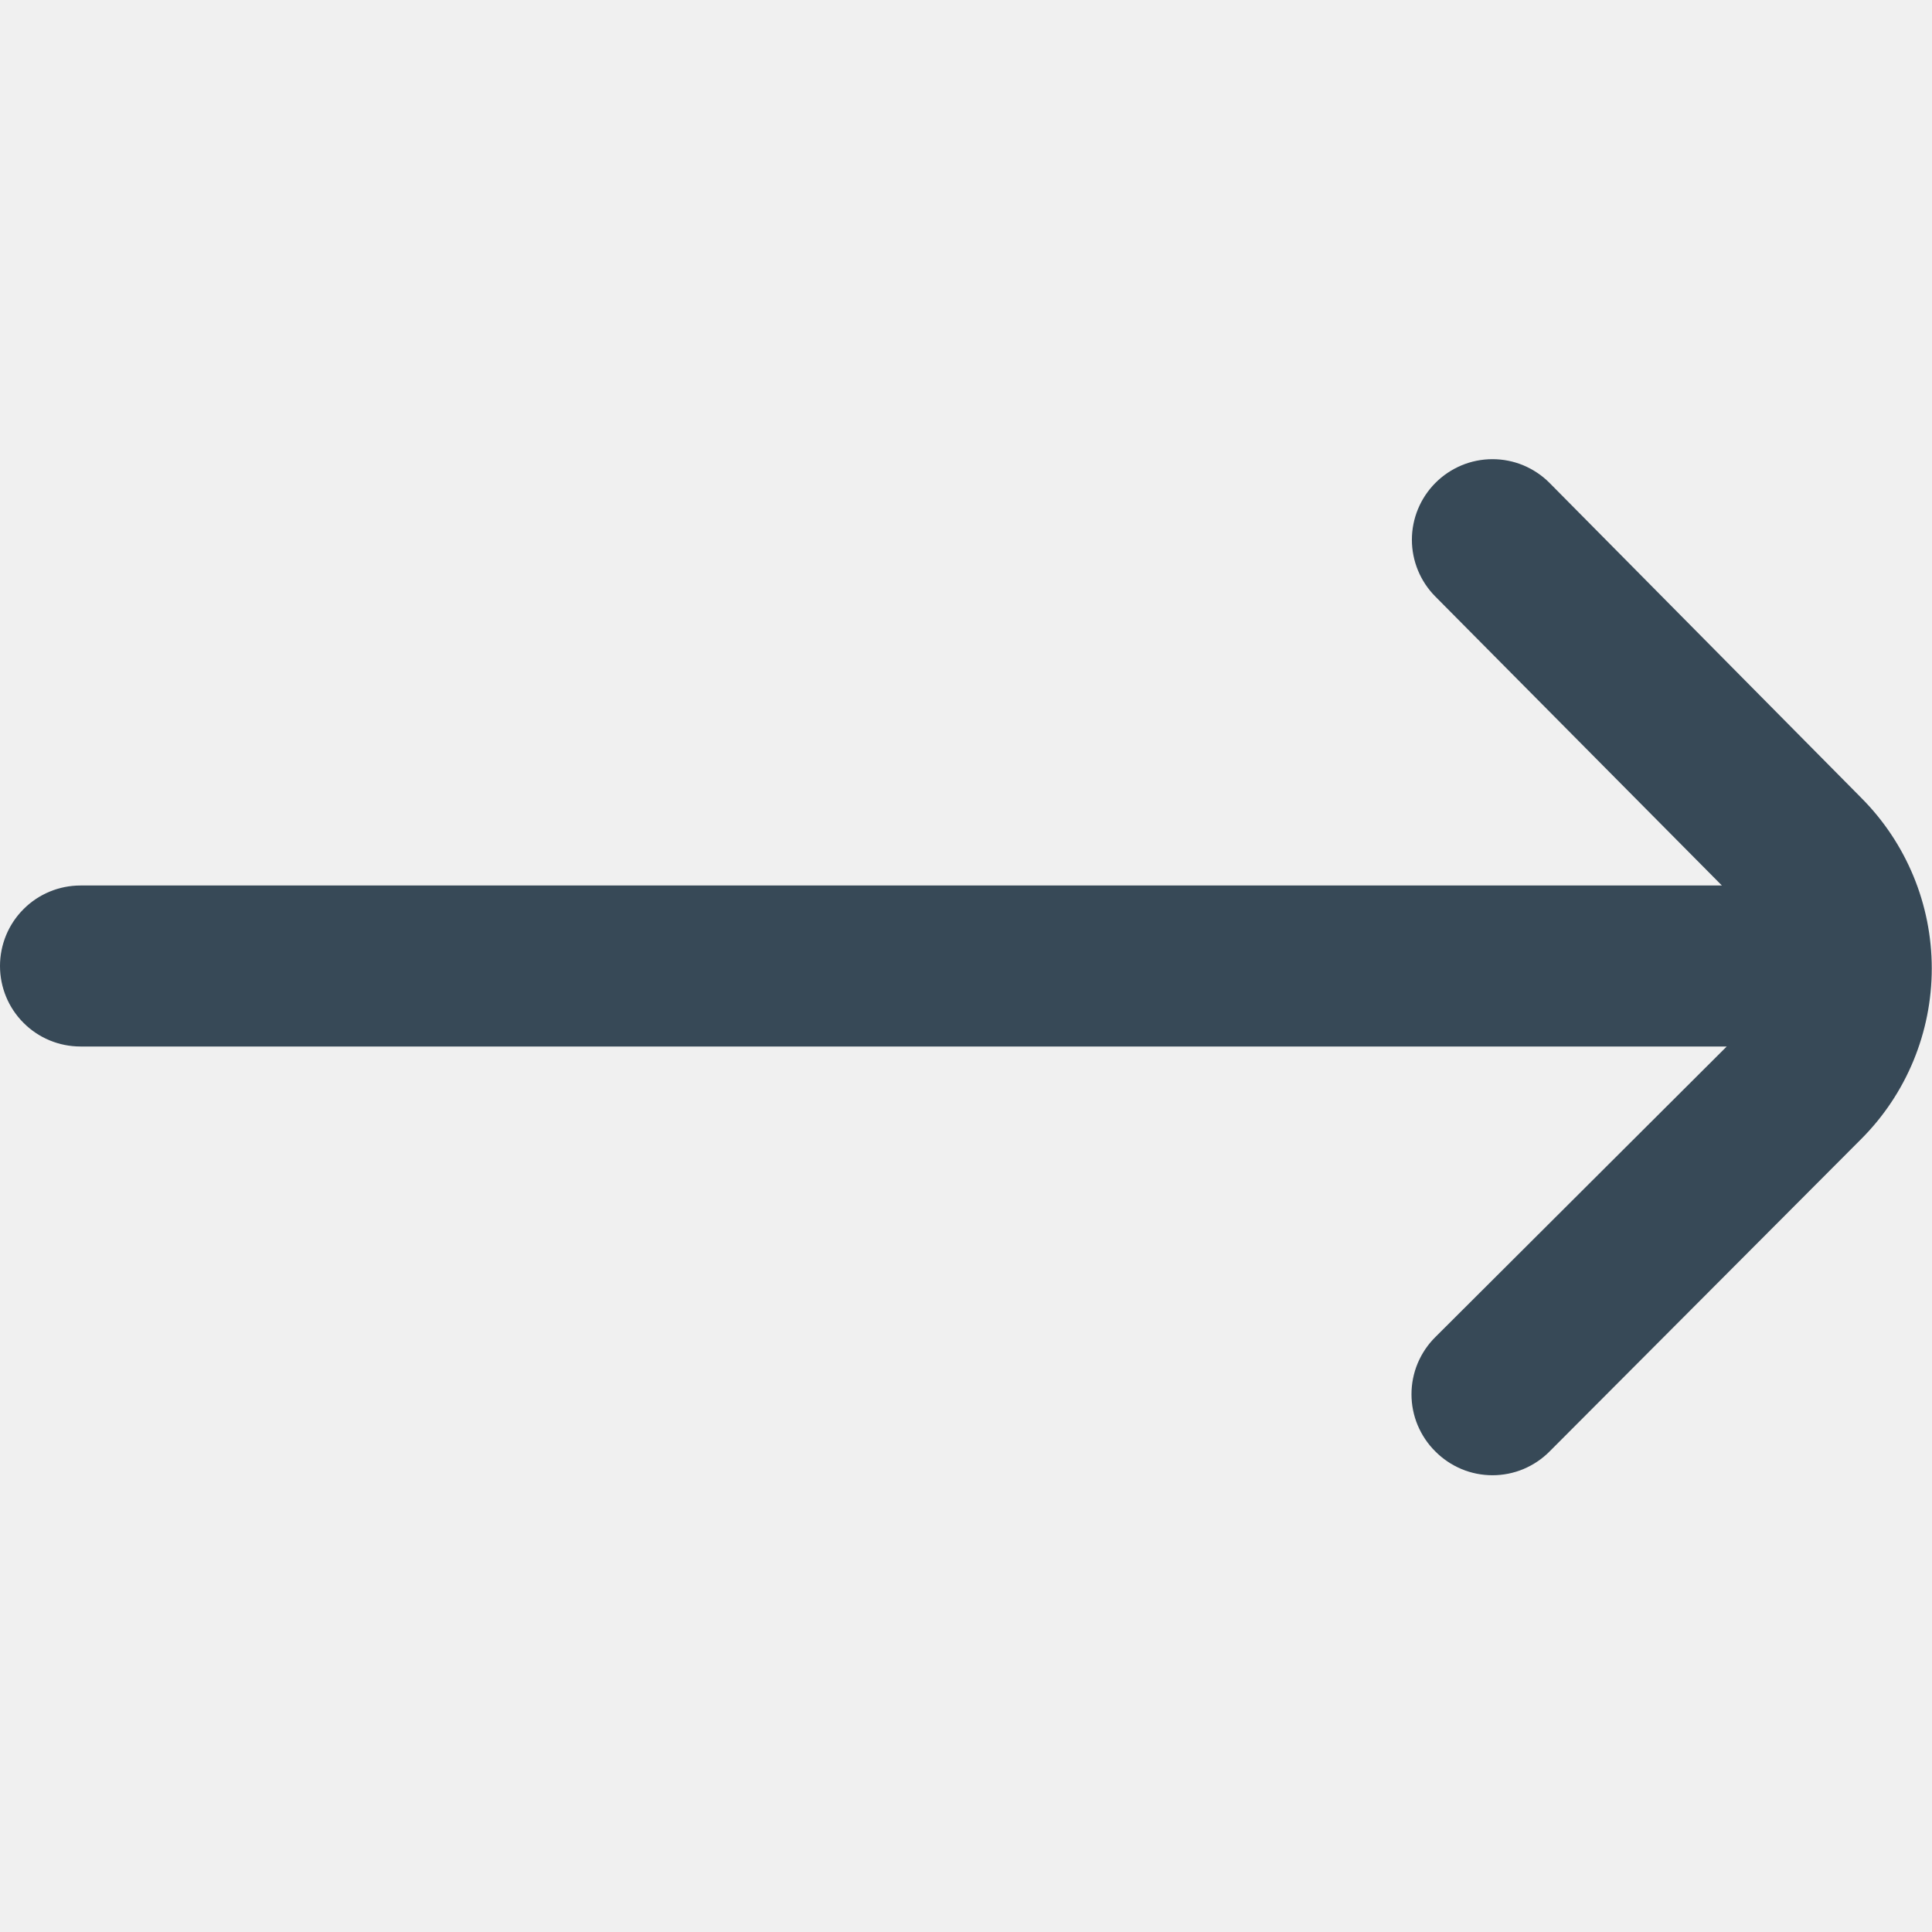
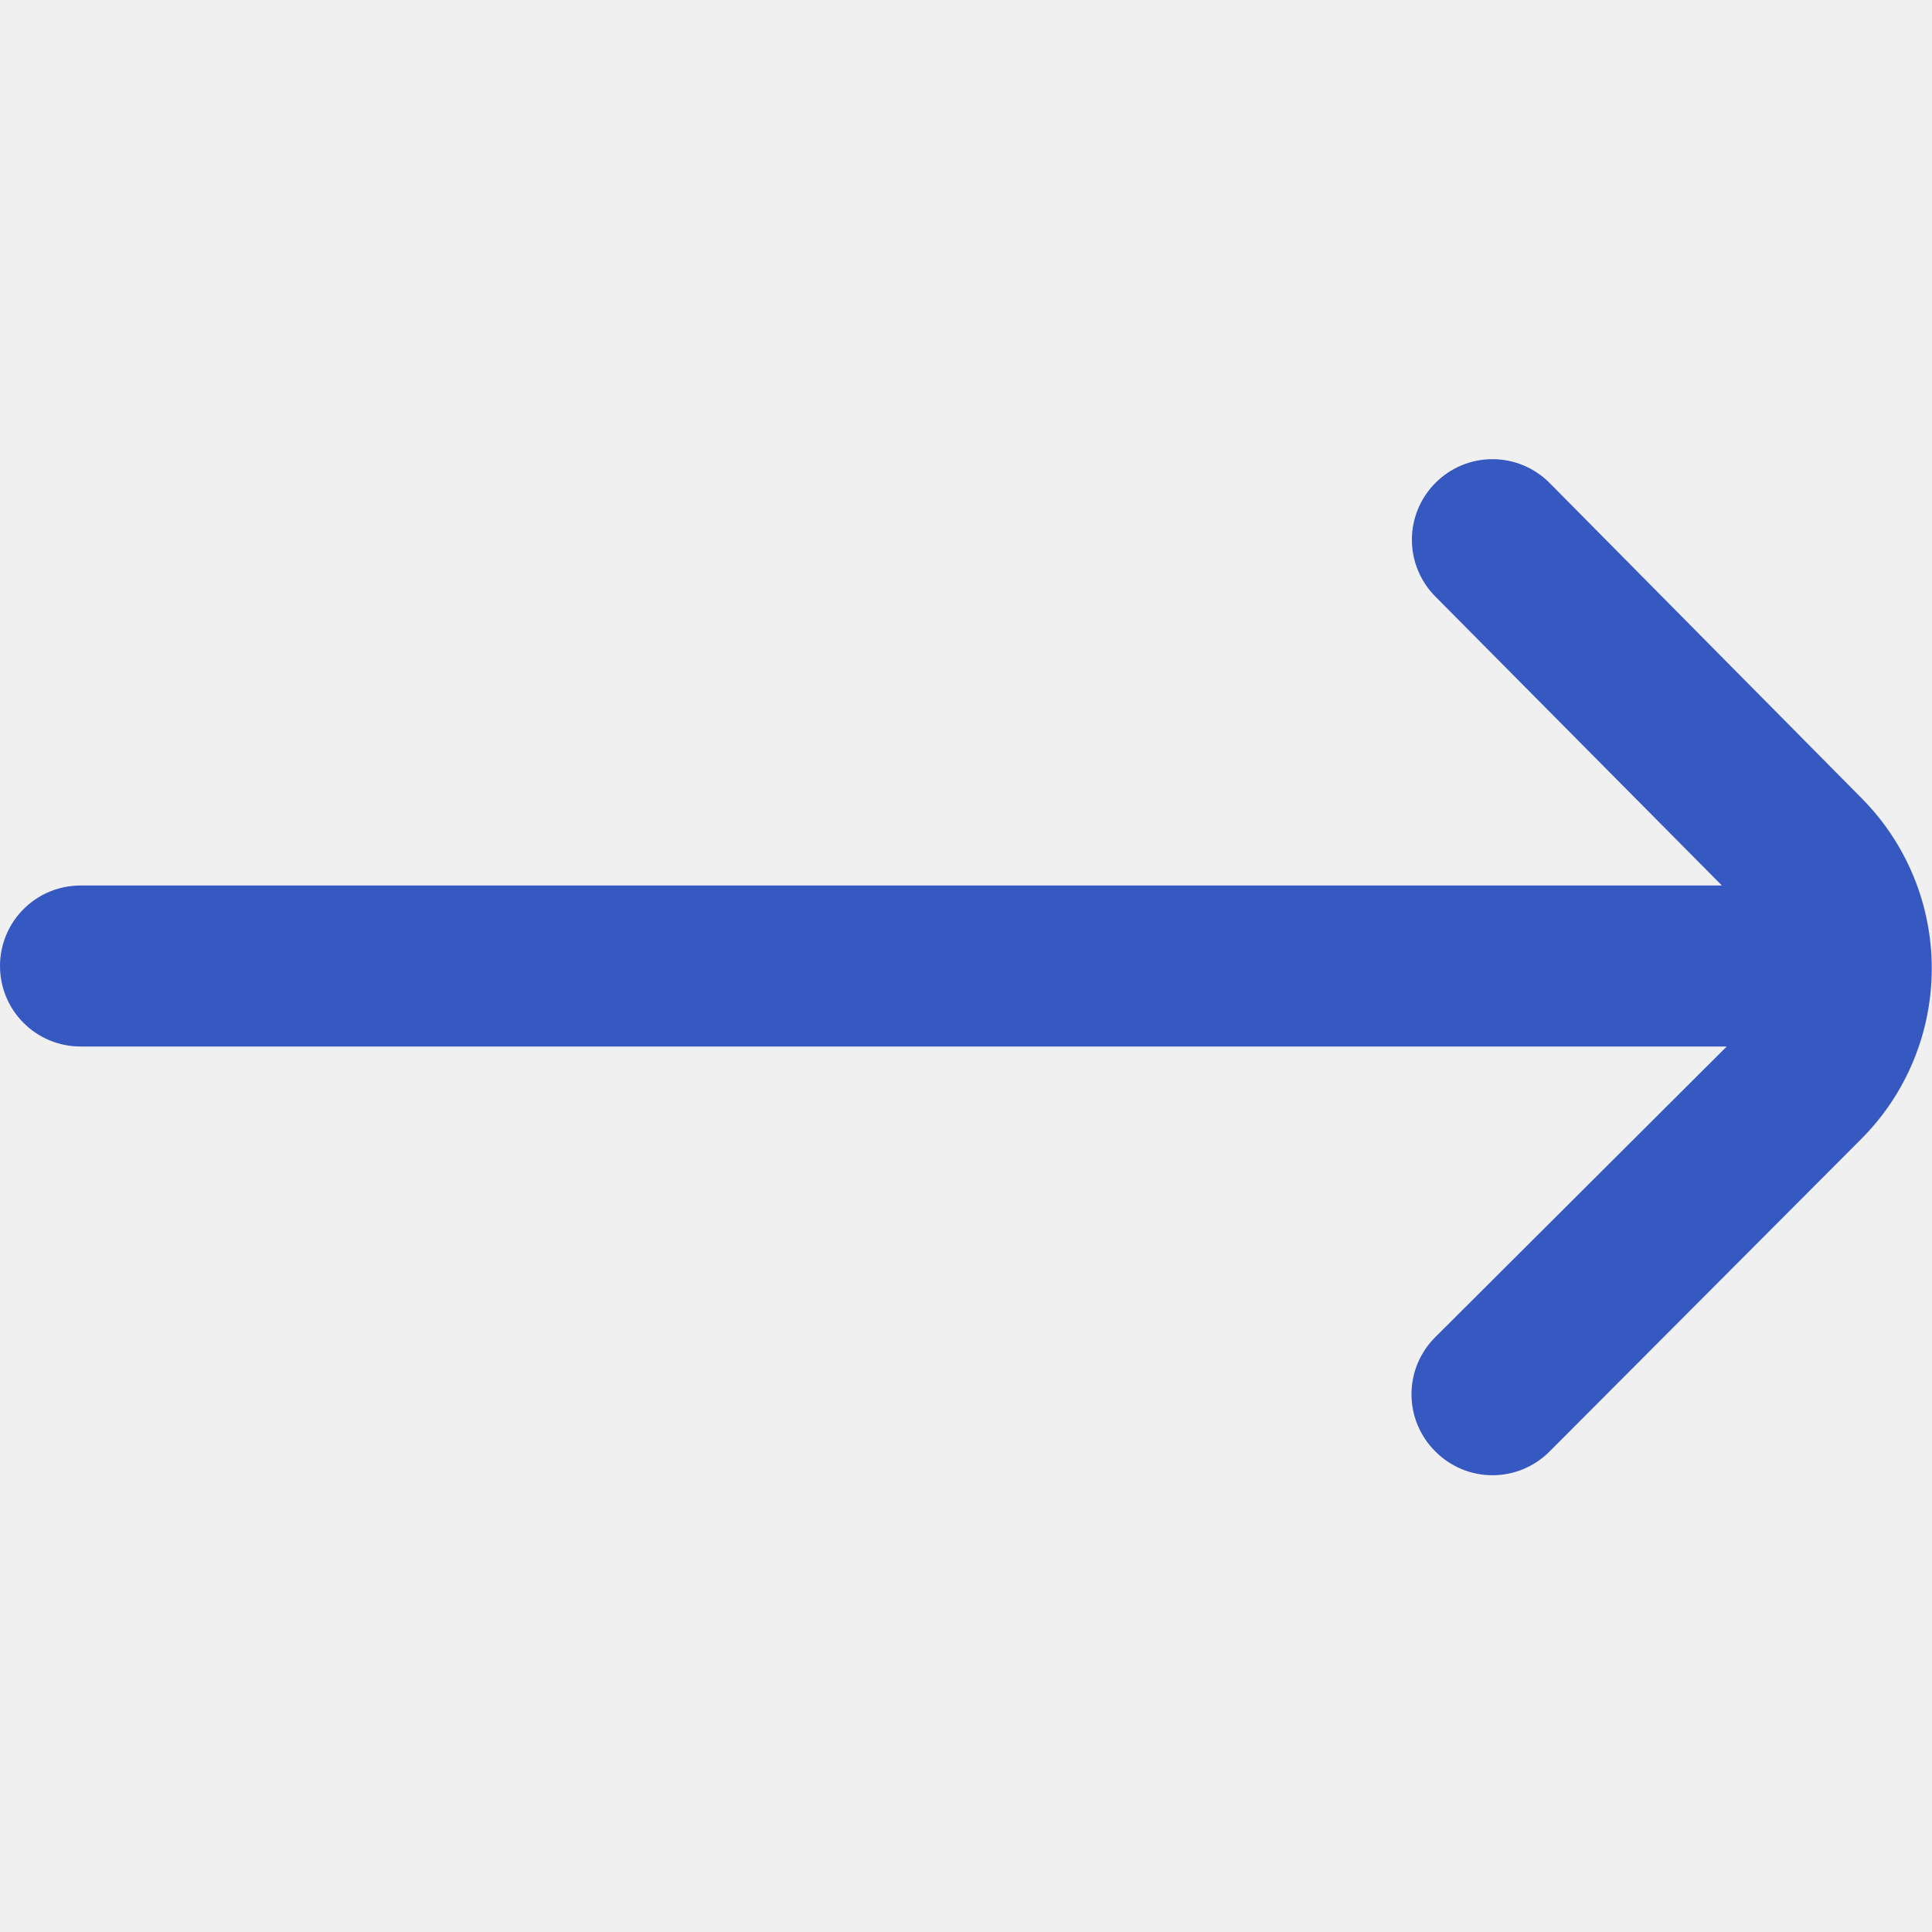
<svg xmlns="http://www.w3.org/2000/svg" width="24" height="24" viewBox="0 0 24 24" fill="none">
  <g clip-path="url(#clip0_403_3200)">
-     <path d="M23.12 9.91L19.25 6C19.157 5.906 19.046 5.832 18.925 5.781C18.803 5.73 18.672 5.704 18.54 5.704C18.408 5.704 18.277 5.73 18.155 5.781C18.034 5.832 17.923 5.906 17.83 6C17.644 6.187 17.539 6.441 17.539 6.705C17.539 6.969 17.644 7.223 17.83 7.41L21.39 11H1C0.735 11 0.48 11.105 0.293 11.293C0.105 11.48 0 11.735 0 12H0C0 12.265 0.105 12.52 0.293 12.707C0.48 12.895 0.735 13 1 13H21.45L17.83 16.61C17.736 16.703 17.662 16.814 17.611 16.935C17.56 17.057 17.534 17.188 17.534 17.32C17.534 17.452 17.56 17.583 17.611 17.705C17.662 17.826 17.736 17.937 17.83 18.03C17.923 18.124 18.034 18.198 18.155 18.249C18.277 18.3 18.408 18.326 18.54 18.326C18.672 18.326 18.803 18.3 18.925 18.249C19.046 18.198 19.157 18.124 19.25 18.03L23.12 14.15C23.682 13.588 23.997 12.825 23.997 12.03C23.997 11.235 23.682 10.473 23.12 9.91Z" fill="#374957" />
+     <path d="M23.12 9.91L19.25 6C19.157 5.906 19.046 5.832 18.925 5.781C18.803 5.73 18.672 5.704 18.54 5.704C18.408 5.704 18.277 5.73 18.155 5.781C18.034 5.832 17.923 5.906 17.83 6C17.644 6.187 17.539 6.441 17.539 6.705C17.539 6.969 17.644 7.223 17.83 7.41L21.39 11H1C0.735 11 0.48 11.105 0.293 11.293C0.105 11.48 0 11.735 0 12H0C0 12.265 0.105 12.52 0.293 12.707C0.48 12.895 0.735 13 1 13H21.45L17.83 16.61C17.736 16.703 17.662 16.814 17.611 16.935C17.56 17.057 17.534 17.188 17.534 17.32C17.534 17.452 17.56 17.583 17.611 17.705C17.662 17.826 17.736 17.937 17.83 18.03C17.923 18.124 18.034 18.198 18.155 18.249C18.277 18.3 18.408 18.326 18.54 18.326C18.672 18.326 18.803 18.3 18.925 18.249C19.046 18.198 19.157 18.124 19.25 18.03L23.12 14.15C23.682 13.588 23.997 12.825 23.997 12.03C23.997 11.235 23.682 10.473 23.12 9.91Z" fill="#3658c1" />
  </g>
  <defs>
    <clipPath id="clip0_403_3200">
      <rect width="24" height="24" fill="white" />
    </clipPath>
  </defs>
</svg>
